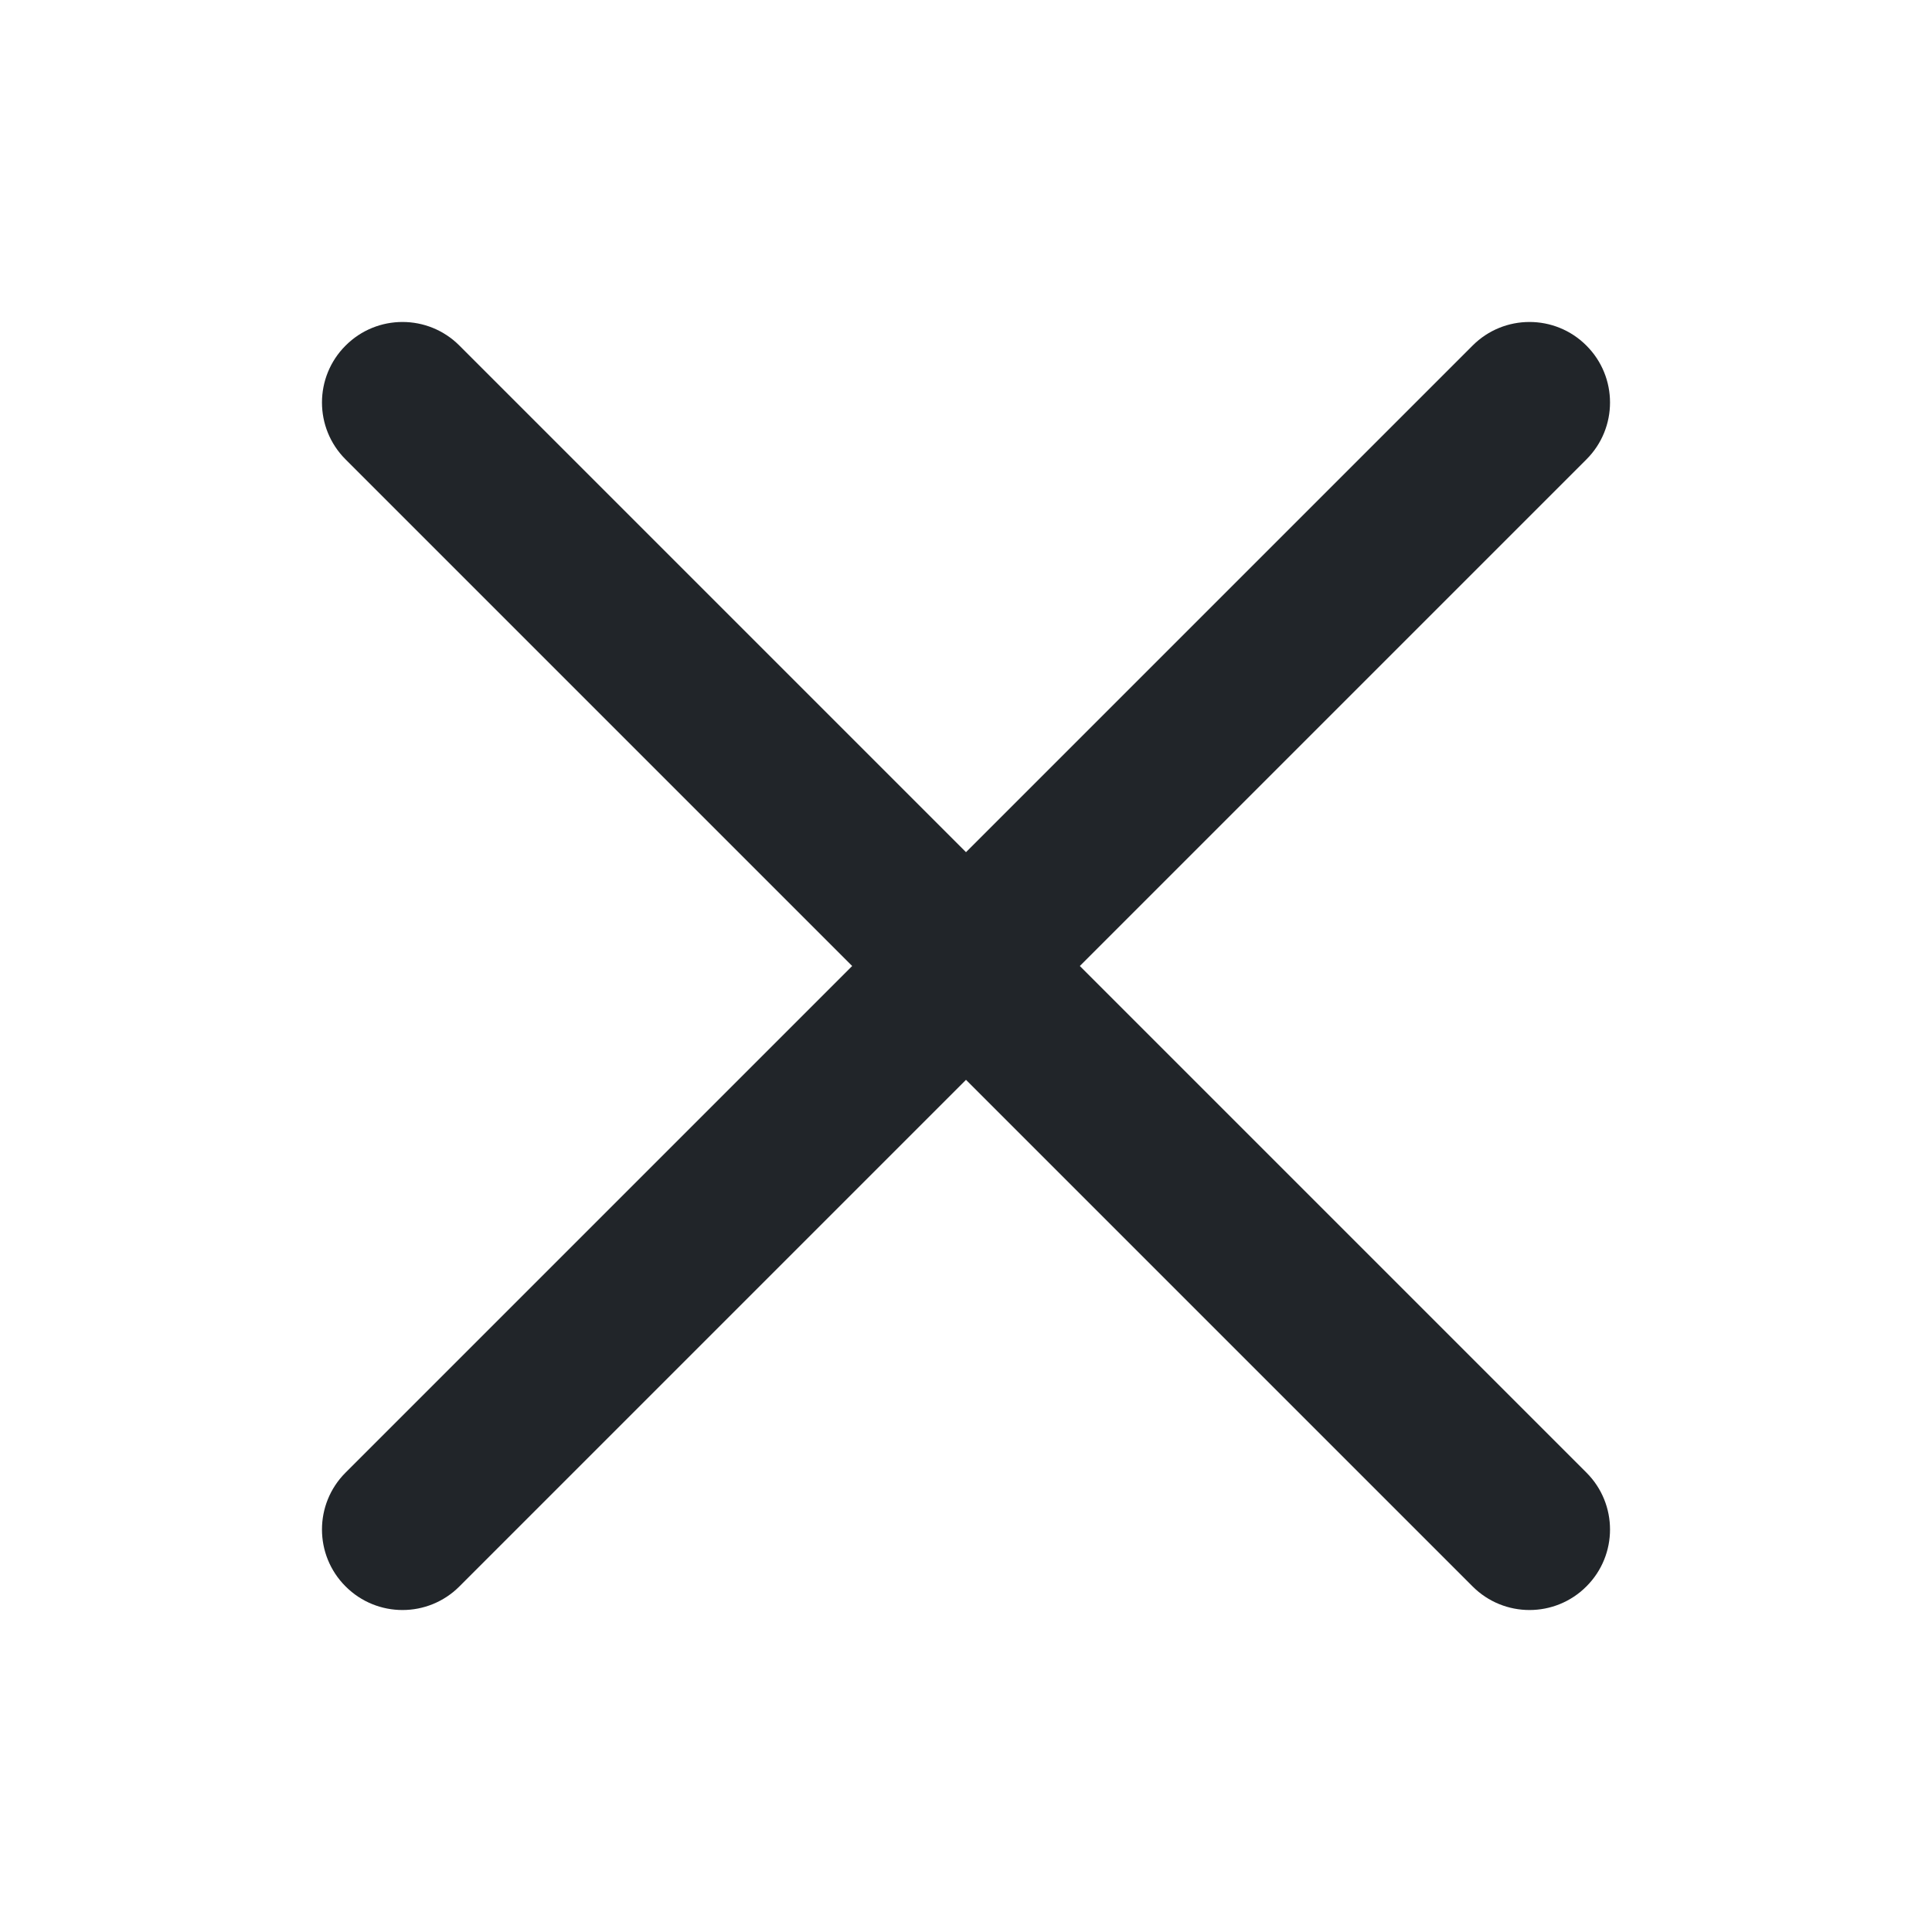
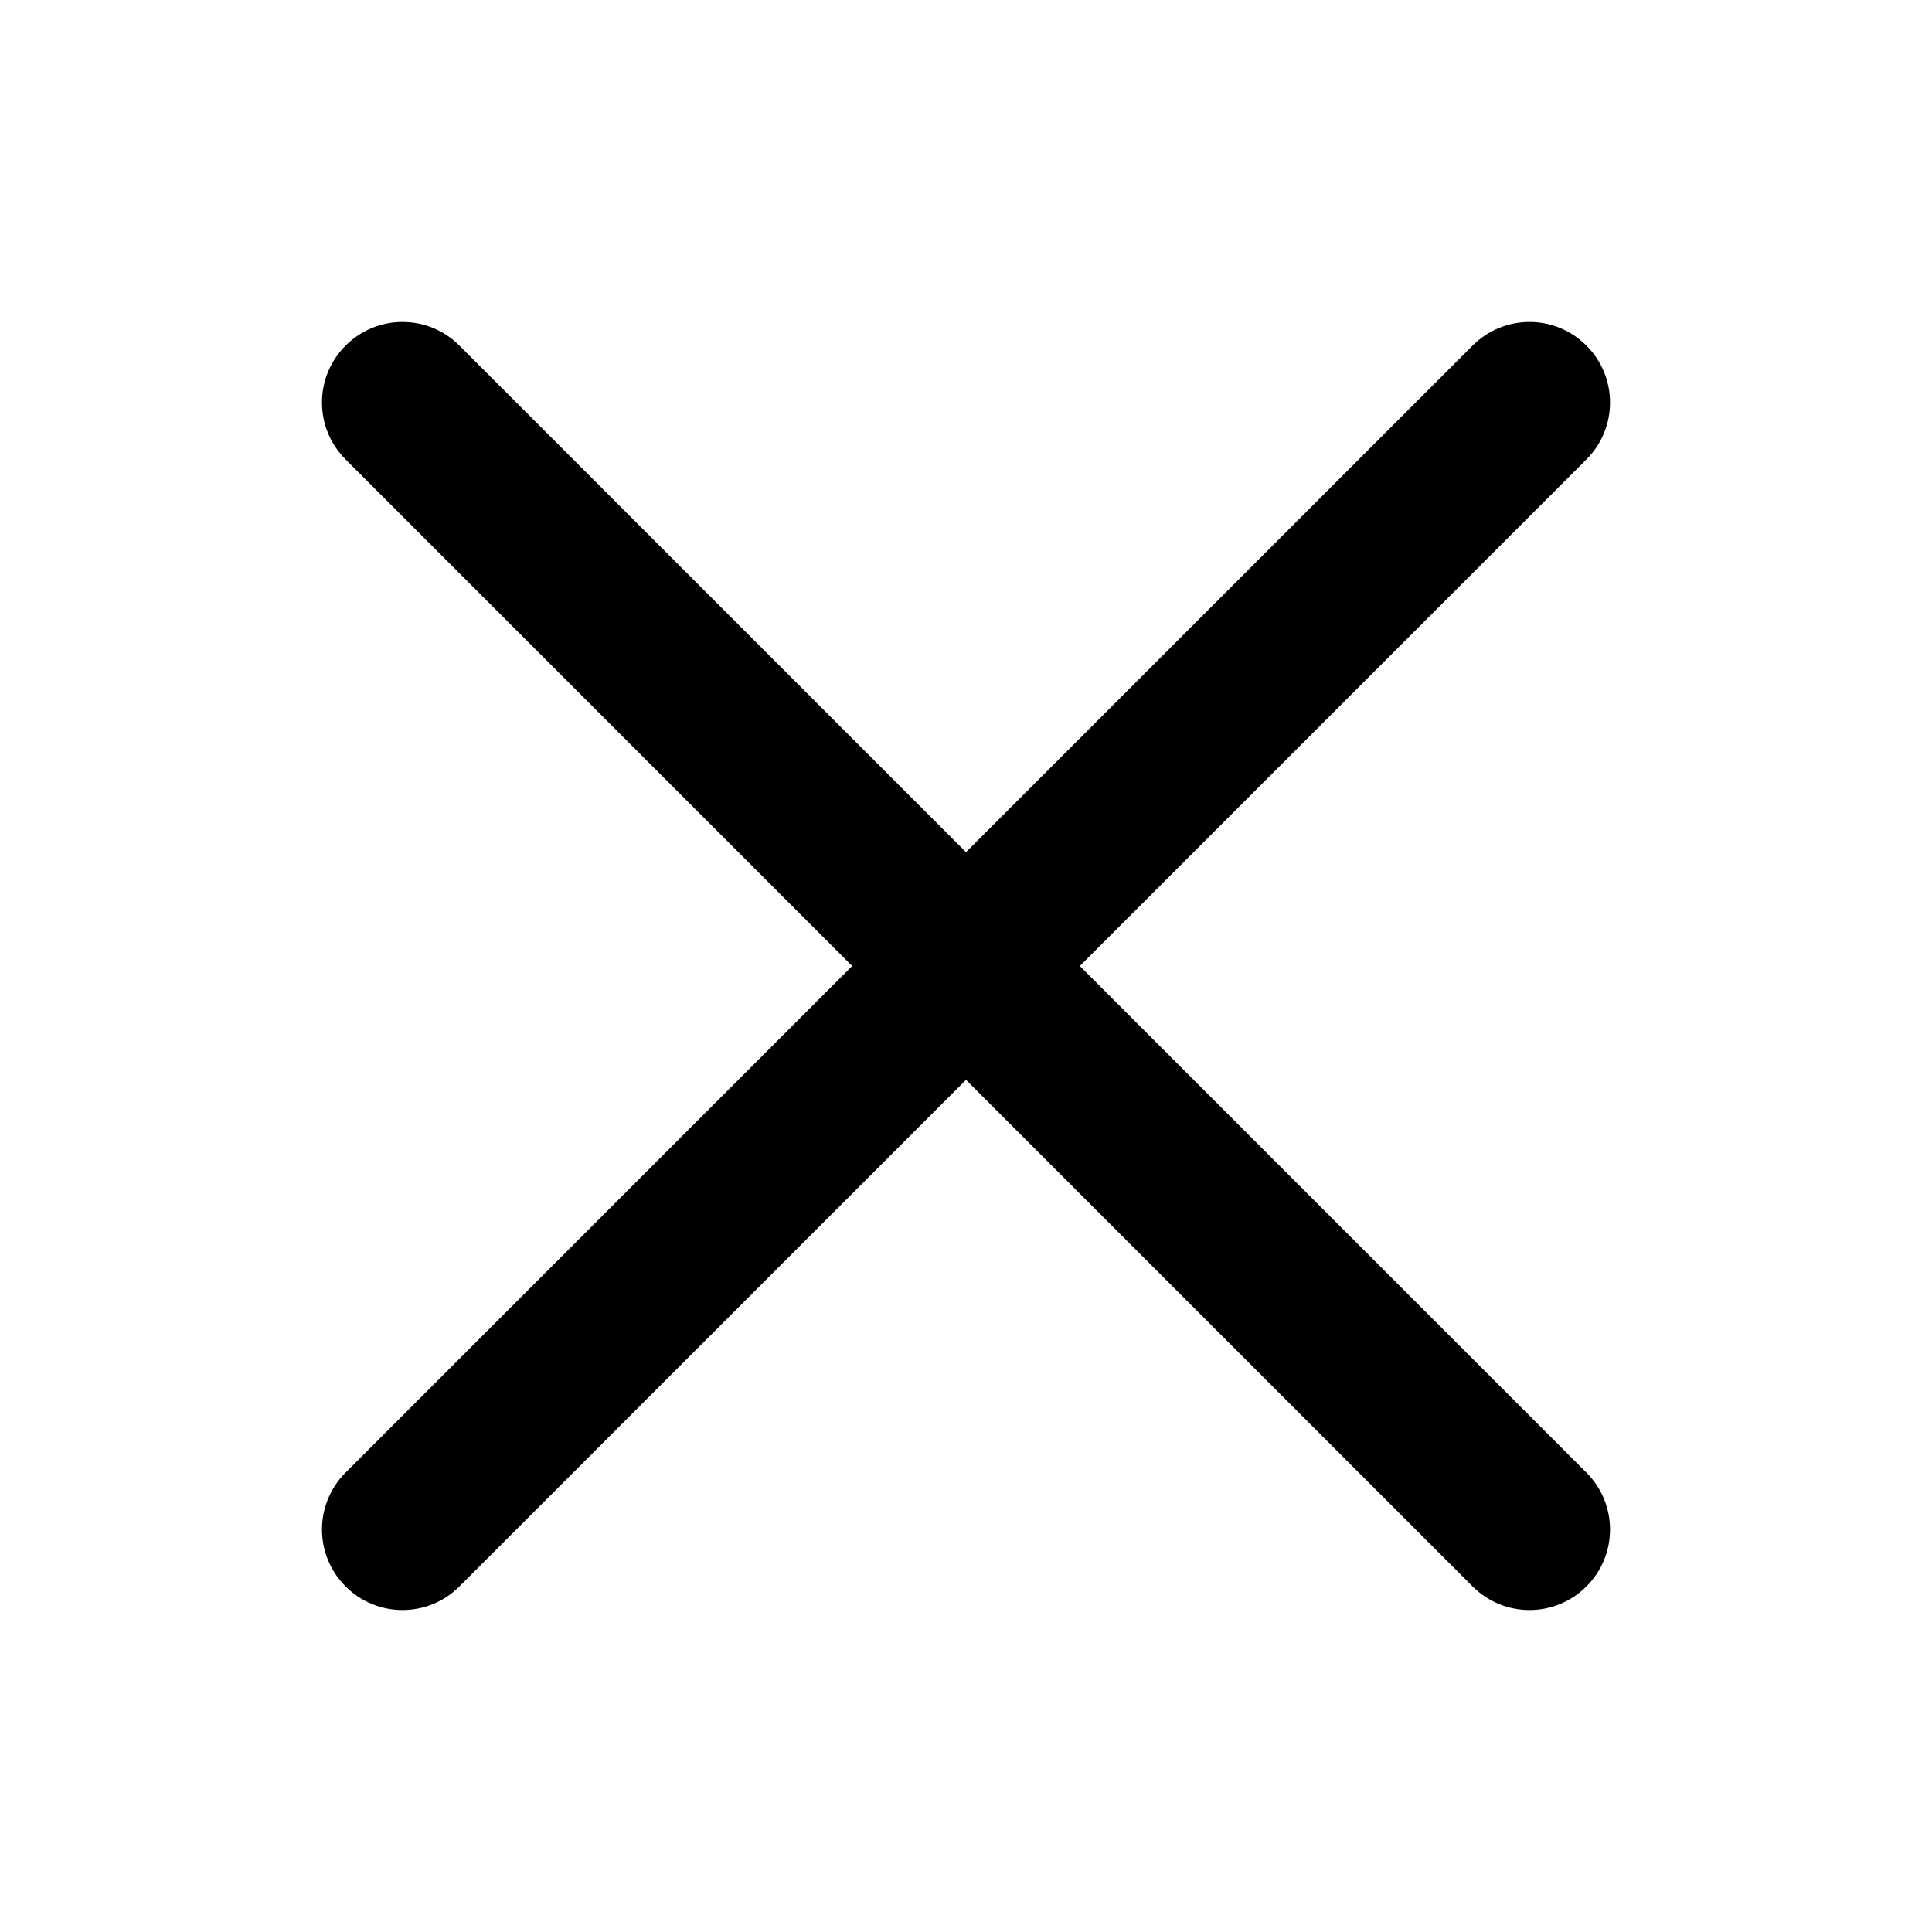
- <svg xmlns="http://www.w3.org/2000/svg" width="24" height="24" viewBox="0 0 24 24" fill="none">
-   <path fill-rule="evenodd" clip-rule="evenodd" d="M4.293 4.293C4.683 3.902 5.317 3.902 5.707 4.293L12 10.586L18.293 4.293C18.683 3.902 19.317 3.902 19.707 4.293C20.098 4.683 20.098 5.317 19.707 5.707L13.414 12L19.707 18.293C20.098 18.683 20.098 19.317 19.707 19.707C19.317 20.098 18.683 20.098 18.293 19.707L12 13.414L5.707 19.707C5.317 20.098 4.683 20.098 4.293 19.707C3.902 19.317 3.902 18.683 4.293 18.293L10.586 12L4.293 5.707C3.902 5.317 3.902 4.683 4.293 4.293Z" fill="#212529" />
+ <svg xmlns="http://www.w3.org/2000/svg" width="current" height="current" viewBox="0 0 24 24" fill="currentColor">
+   <path fill-rule="evenodd" clip-rule="evenodd" d="M4.293 4.293C4.683 3.902 5.317 3.902 5.707 4.293L12 10.586L18.293 4.293C18.683 3.902 19.317 3.902 19.707 4.293C20.098 4.683 20.098 5.317 19.707 5.707L13.414 12L19.707 18.293C20.098 18.683 20.098 19.317 19.707 19.707C19.317 20.098 18.683 20.098 18.293 19.707L12 13.414L5.707 19.707C5.317 20.098 4.683 20.098 4.293 19.707C3.902 19.317 3.902 18.683 4.293 18.293L10.586 12L4.293 5.707C3.902 5.317 3.902 4.683 4.293 4.293Z" fill="currentColor" />
</svg>
